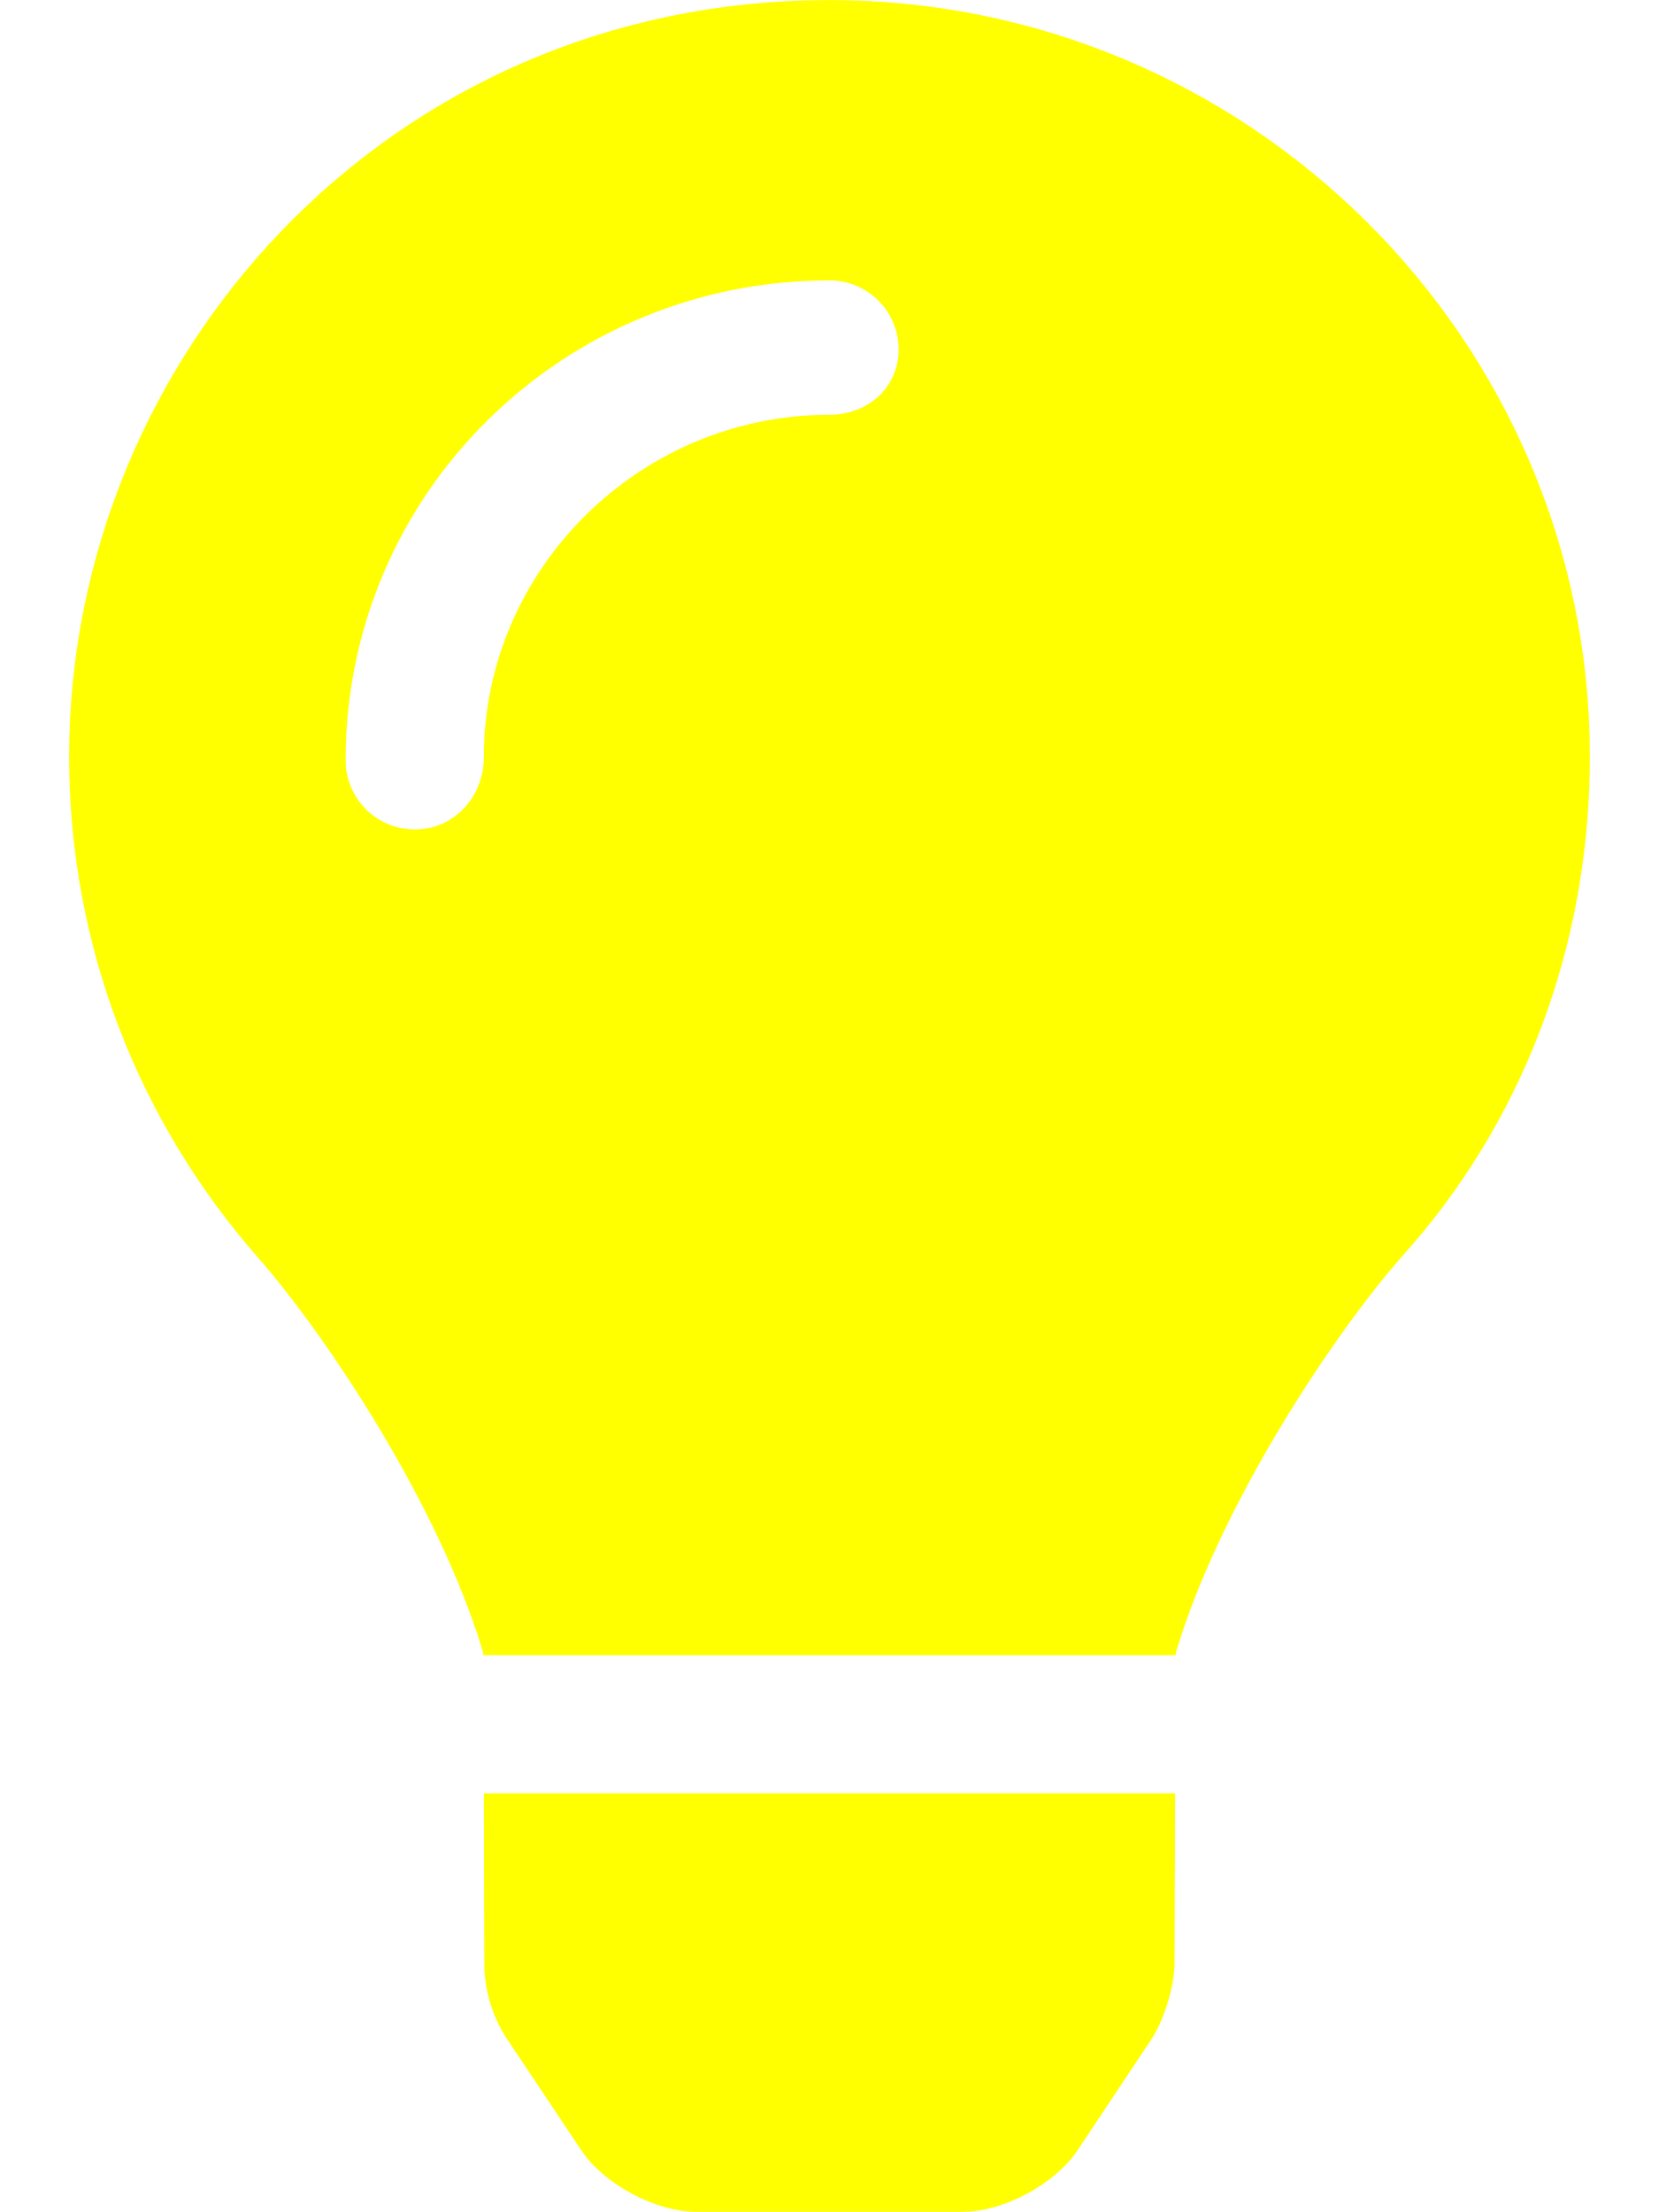
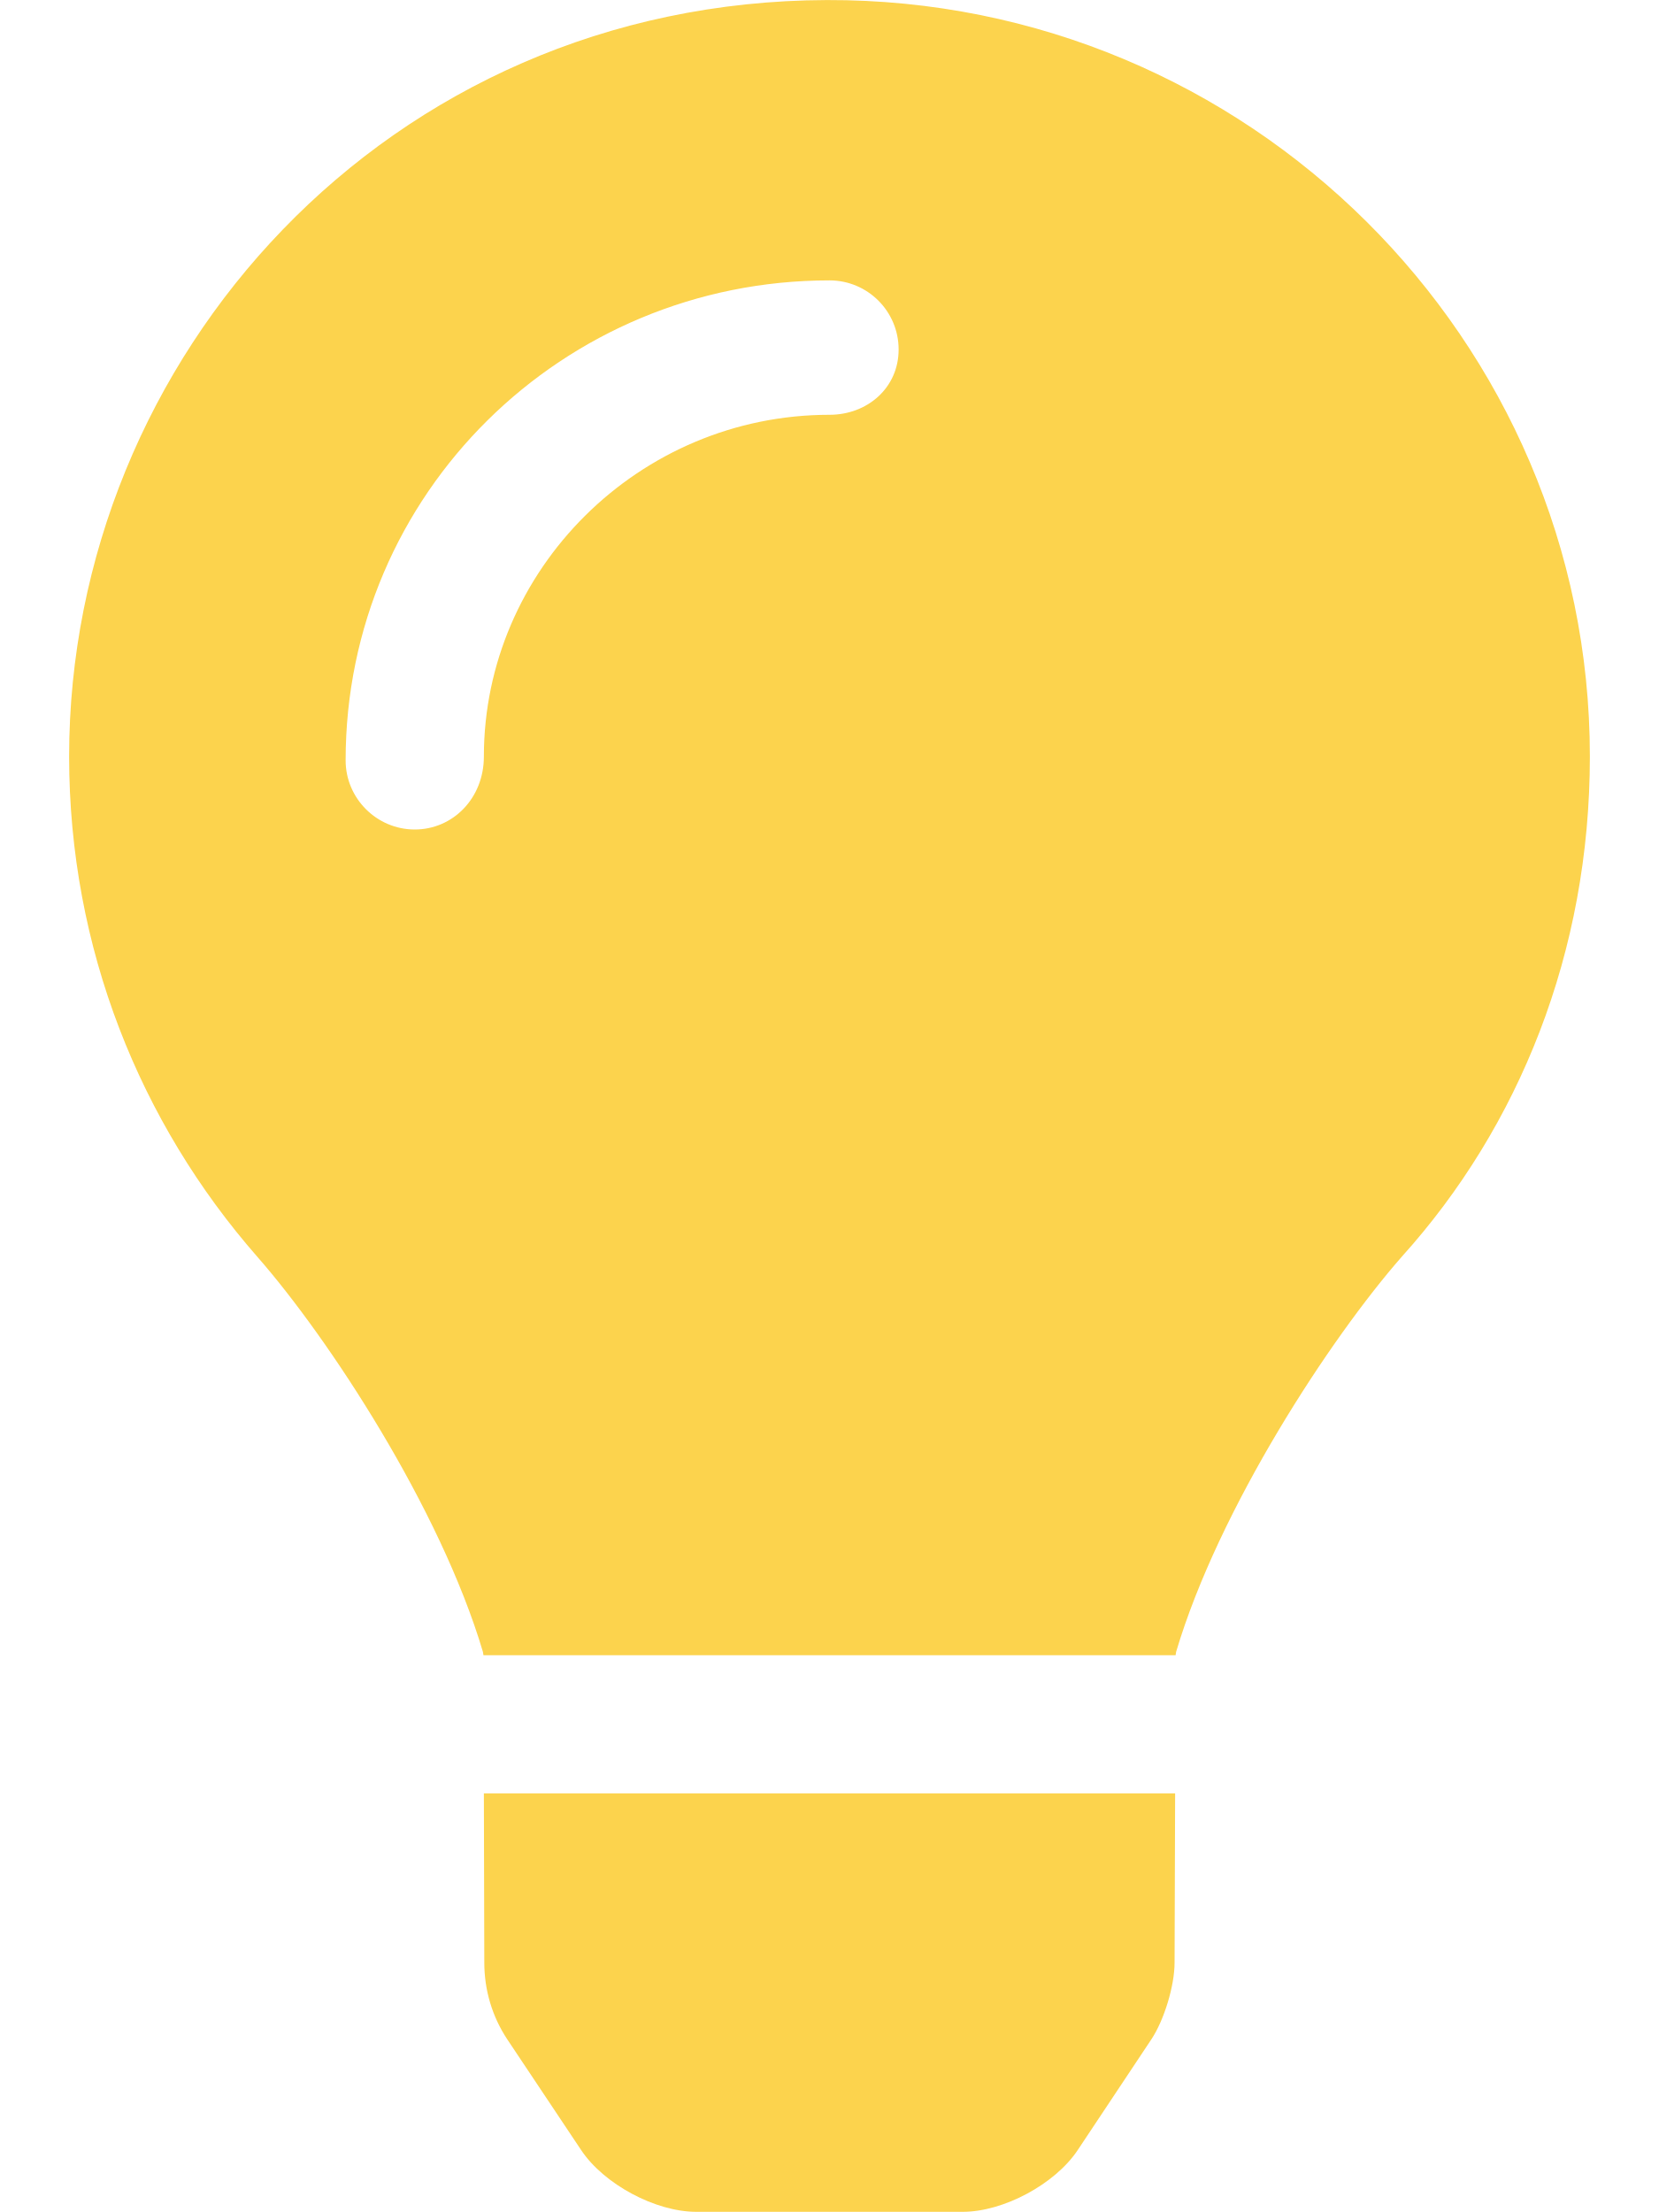
- <svg xmlns="http://www.w3.org/2000/svg" viewBox="0 0 384 512" fill="yellow">
+ <svg xmlns="http://www.w3.org/2000/svg" viewBox="0 0 384 512" fill="#fcd34d">
  <path d="M112.1 454.3c0 6.297 1.816 12.44 5.284 17.69l17.14 25.69c5.25 7.875 17.17 14.28 26.64 14.28h61.67c9.438 0 21.36-6.401 26.61-14.28l17.08-25.68c2.938-4.438 5.348-12.37 5.348-17.7L272 415.1h-160L112.1 454.3zM191.4 .013C89.44 .326 16 82.97 16 175.1c0 44.38 16.44 84.84 43.56 115.8c16.53 18.84 42.34 58.23 52.22 91.45c.031 .25 .094 .517 .125 .782h160.2c.031-.266 .094-.517 .125-.782c9.875-33.22 35.69-72.61 52.22-91.45C351.6 260.8 368 220.4 368 175.1C368 78.61 288.9-.284 191.4 .013zM192 96.01c-44.13 0-80 35.89-80 79.1C112 184.8 104.8 192 96 192S80 184.8 80 176c0-61.76 50.25-111.1 112-111.1c8.844 0 16 7.159 16 16S200.8 96.01 192 96.01z" />
</svg>
